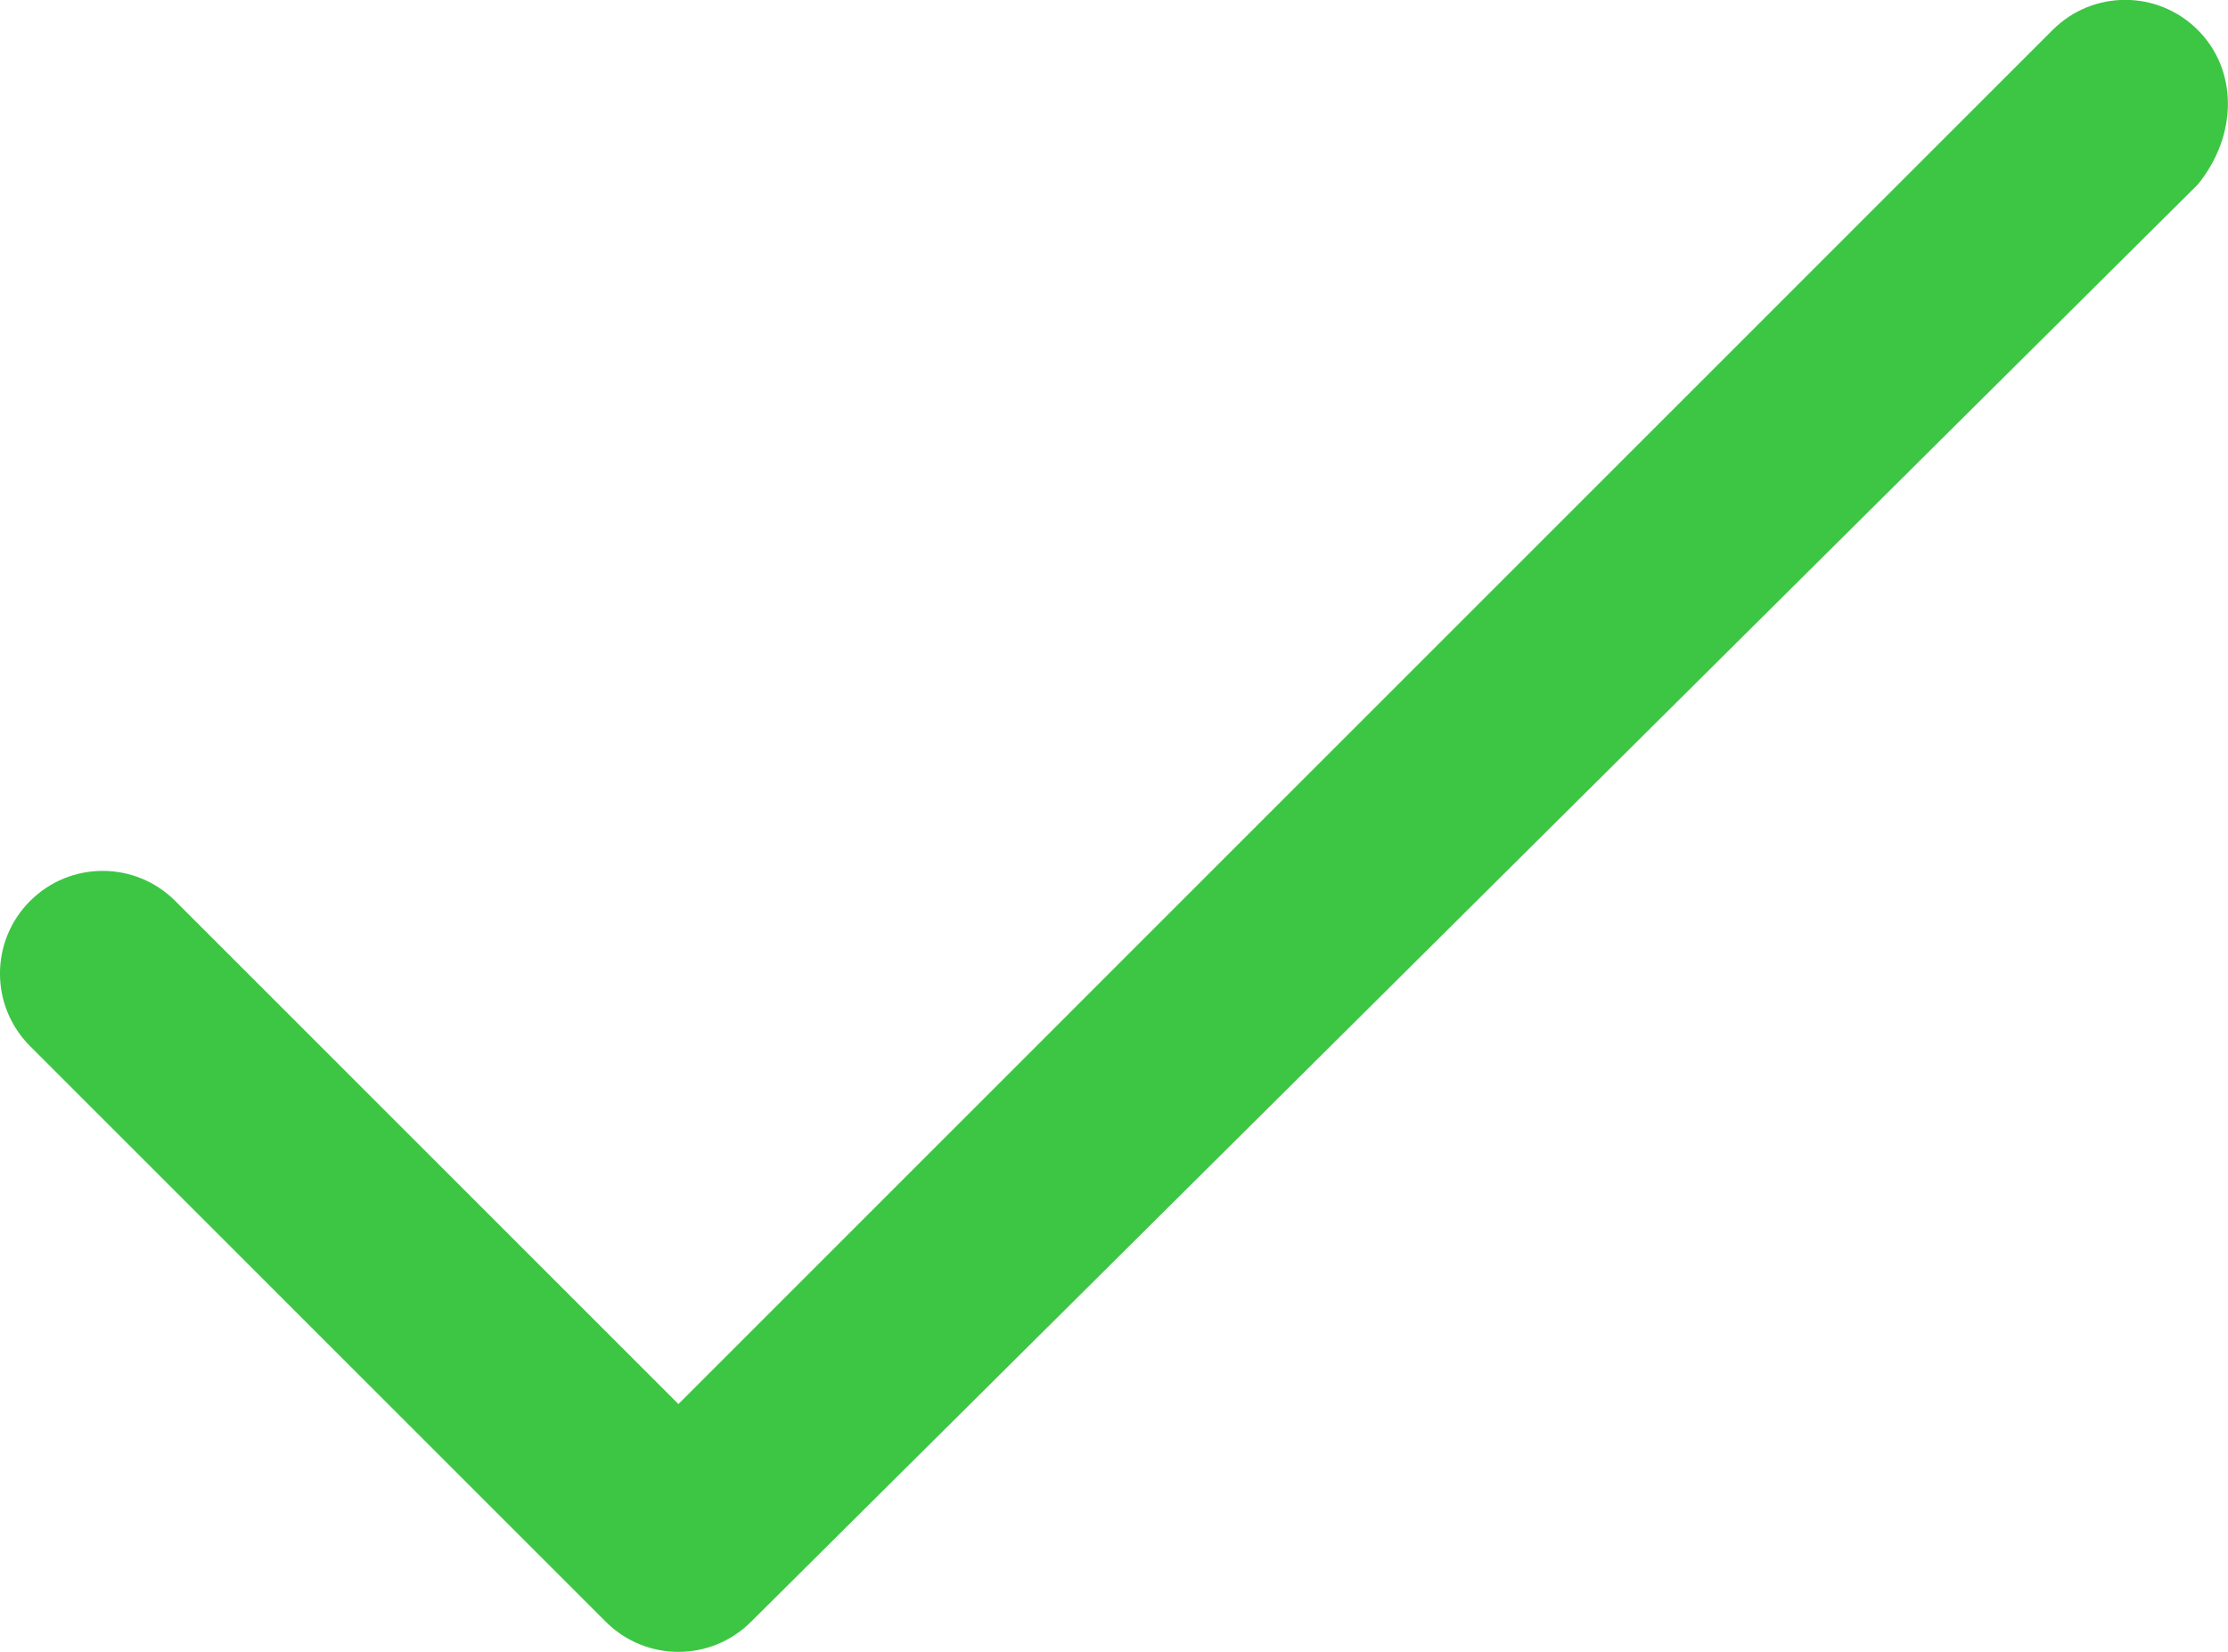
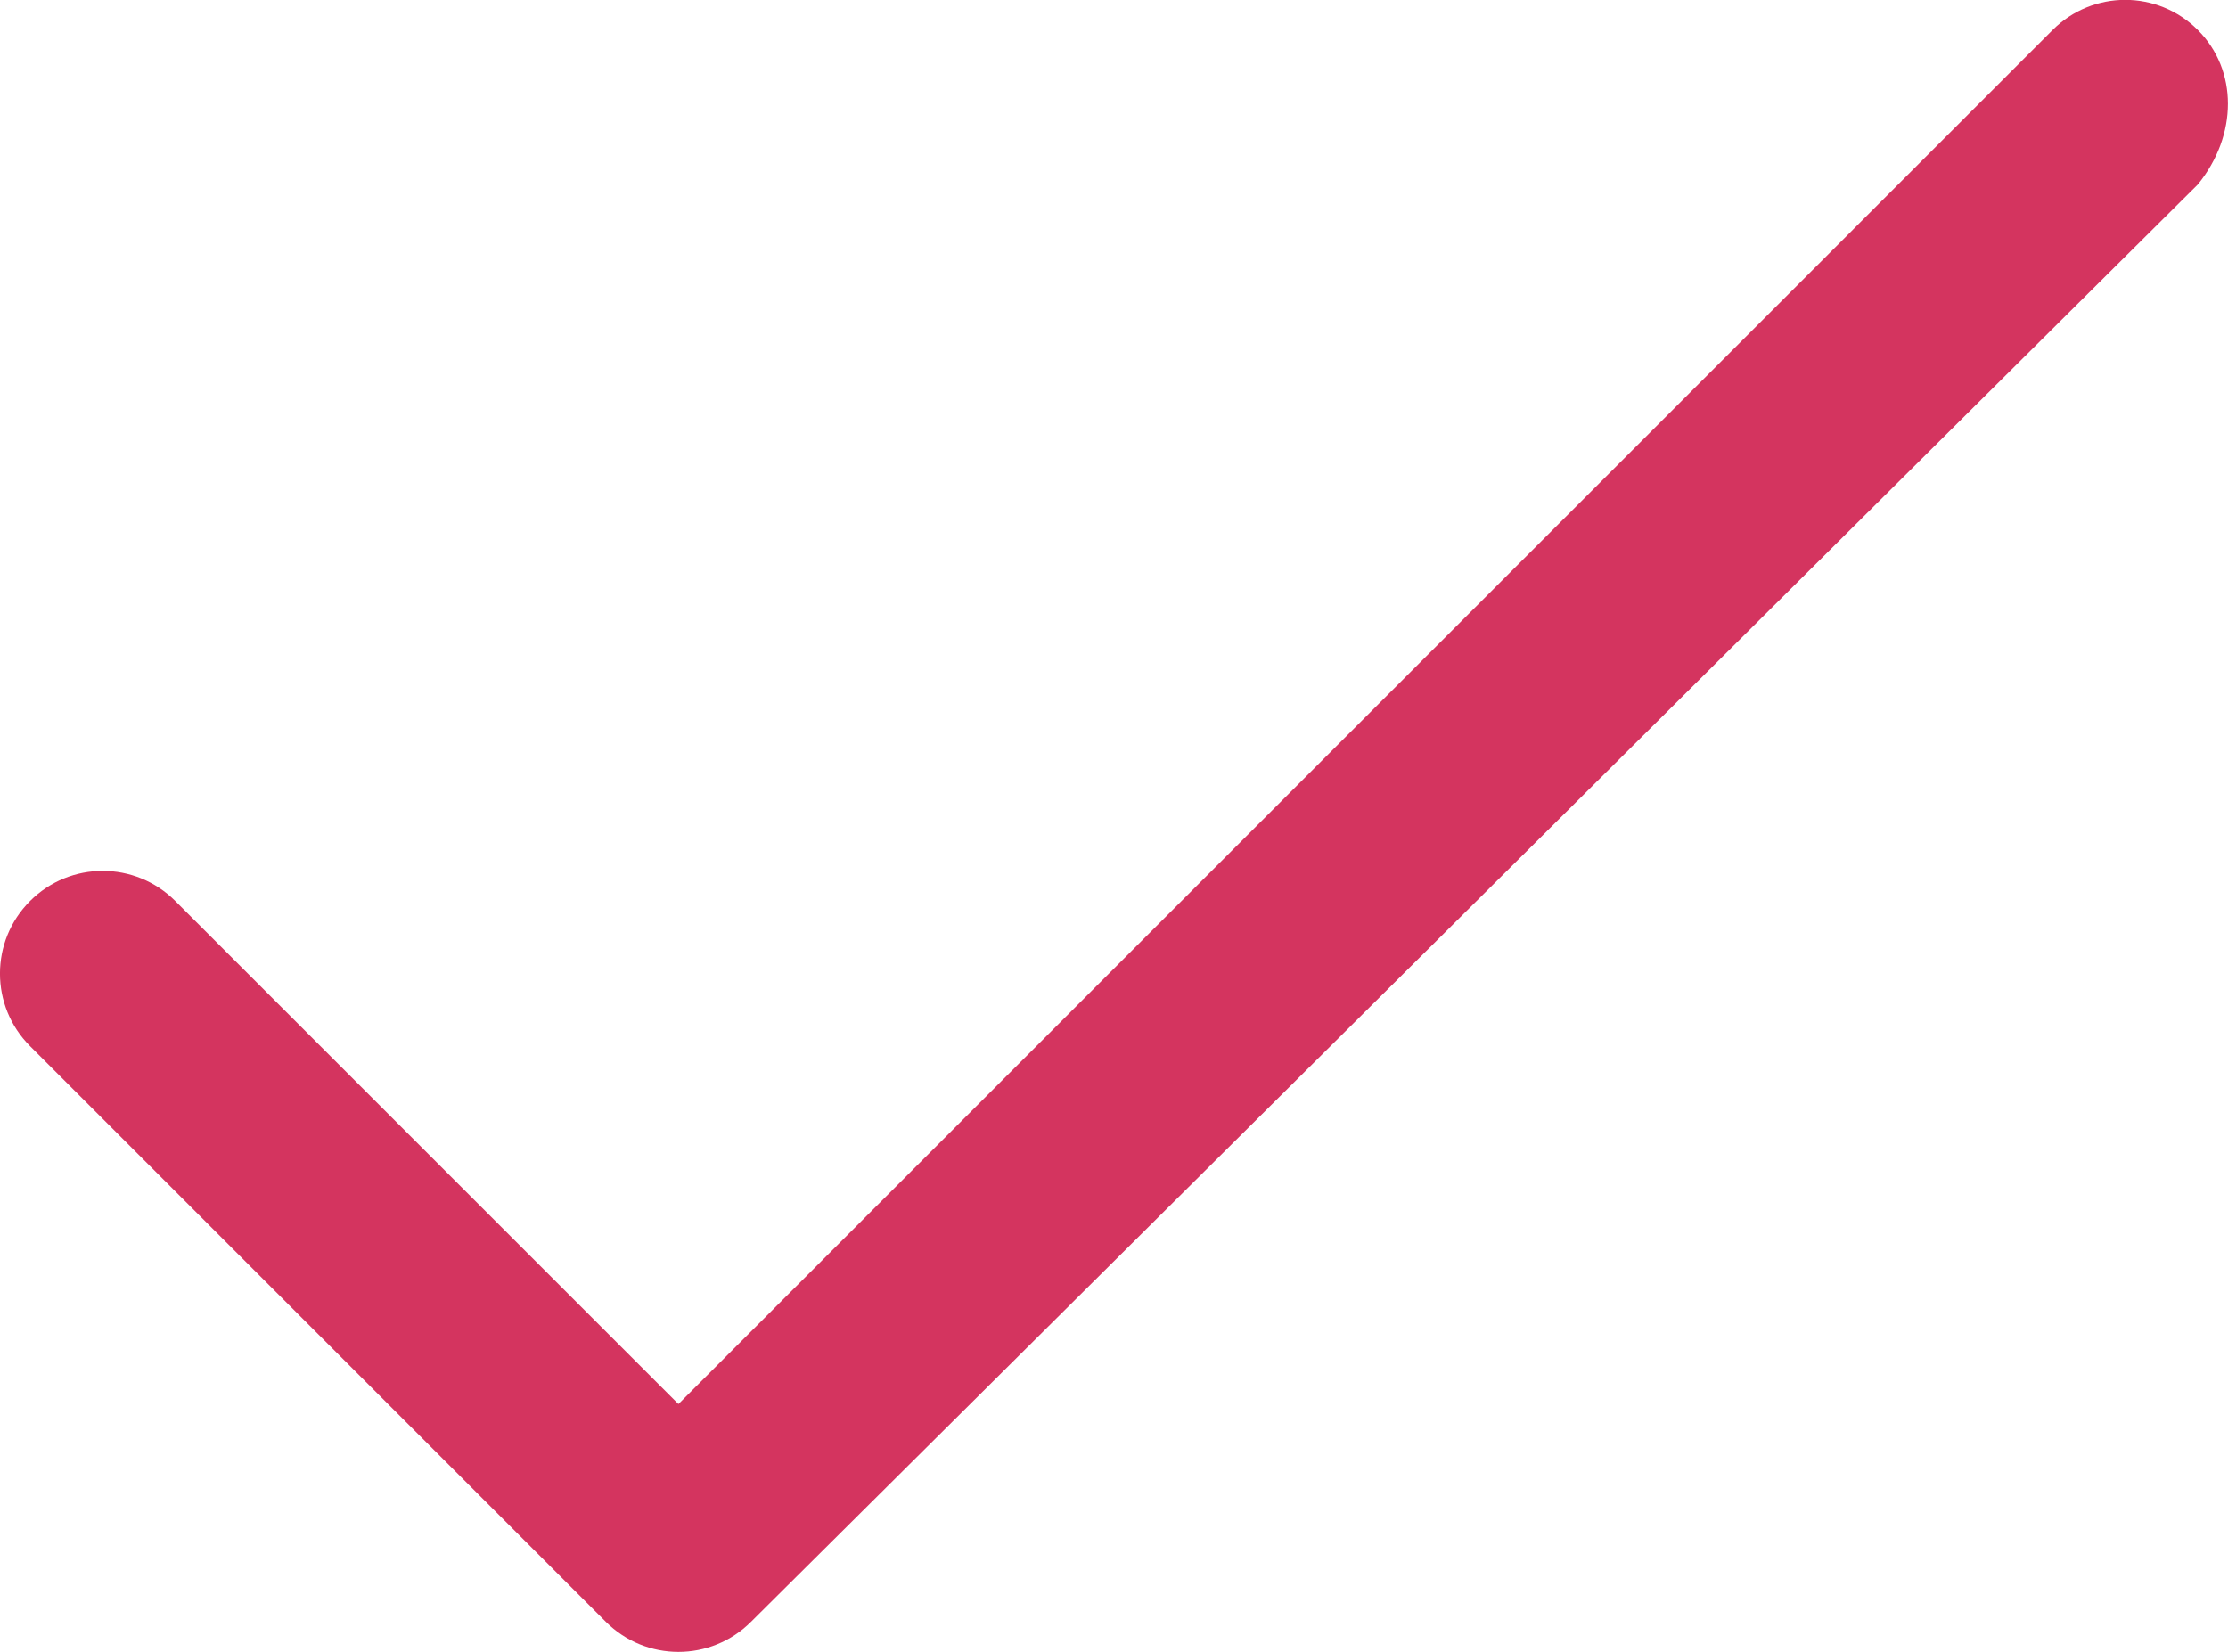
- <svg xmlns="http://www.w3.org/2000/svg" version="1.0" id="Layer_1" x="0px" y="0px" width="21.698px" height="16.09px" viewBox="-82.357 4.875 21.698 16.09" enable-background="new -82.357 4.875 21.698 16.09" xml:space="preserve">
-   <path fill="#3dc644" d="M-60.953,5.167c-0.391-0.391-1.023-0.391-1.414,0L-75.75,18.551l-4.9-4.9c-0.391-0.391-1.023-0.391-1.414,0 s-0.391,1.023,0,1.414l5.607,5.607c0.195,0.195,0.451,0.293,0.707,0.293s0.512-0.098,0.707-0.293l14.09-14.0 C-60.562,6.191-60.562,5.558-60.953,5.167z" />
+ <svg xmlns="http://www.w3.org/2000/svg" x="0px" y="0px" width="21.698px" height="16.09px" viewBox="-82.357 4.875 21.698 16.09" enable-background="new -82.357 4.875 21.698 16.09" xml:space="preserve">
+   <path fill="#d4345f" d="M-60.953,5.167c-0.391-0.391-1.023-0.391-1.414,0L-75.75,18.551l-4.9-4.9c-0.391-0.391-1.023-0.391-1.414,0 s-0.391,1.023,0,1.414l5.607,5.607c0.195,0.195,0.451,0.293,0.707,0.293s0.512-0.098,0.707-0.293l14.09-14.0 C-60.562,6.191-60.562,5.558-60.953,5.167z" />
</svg>
